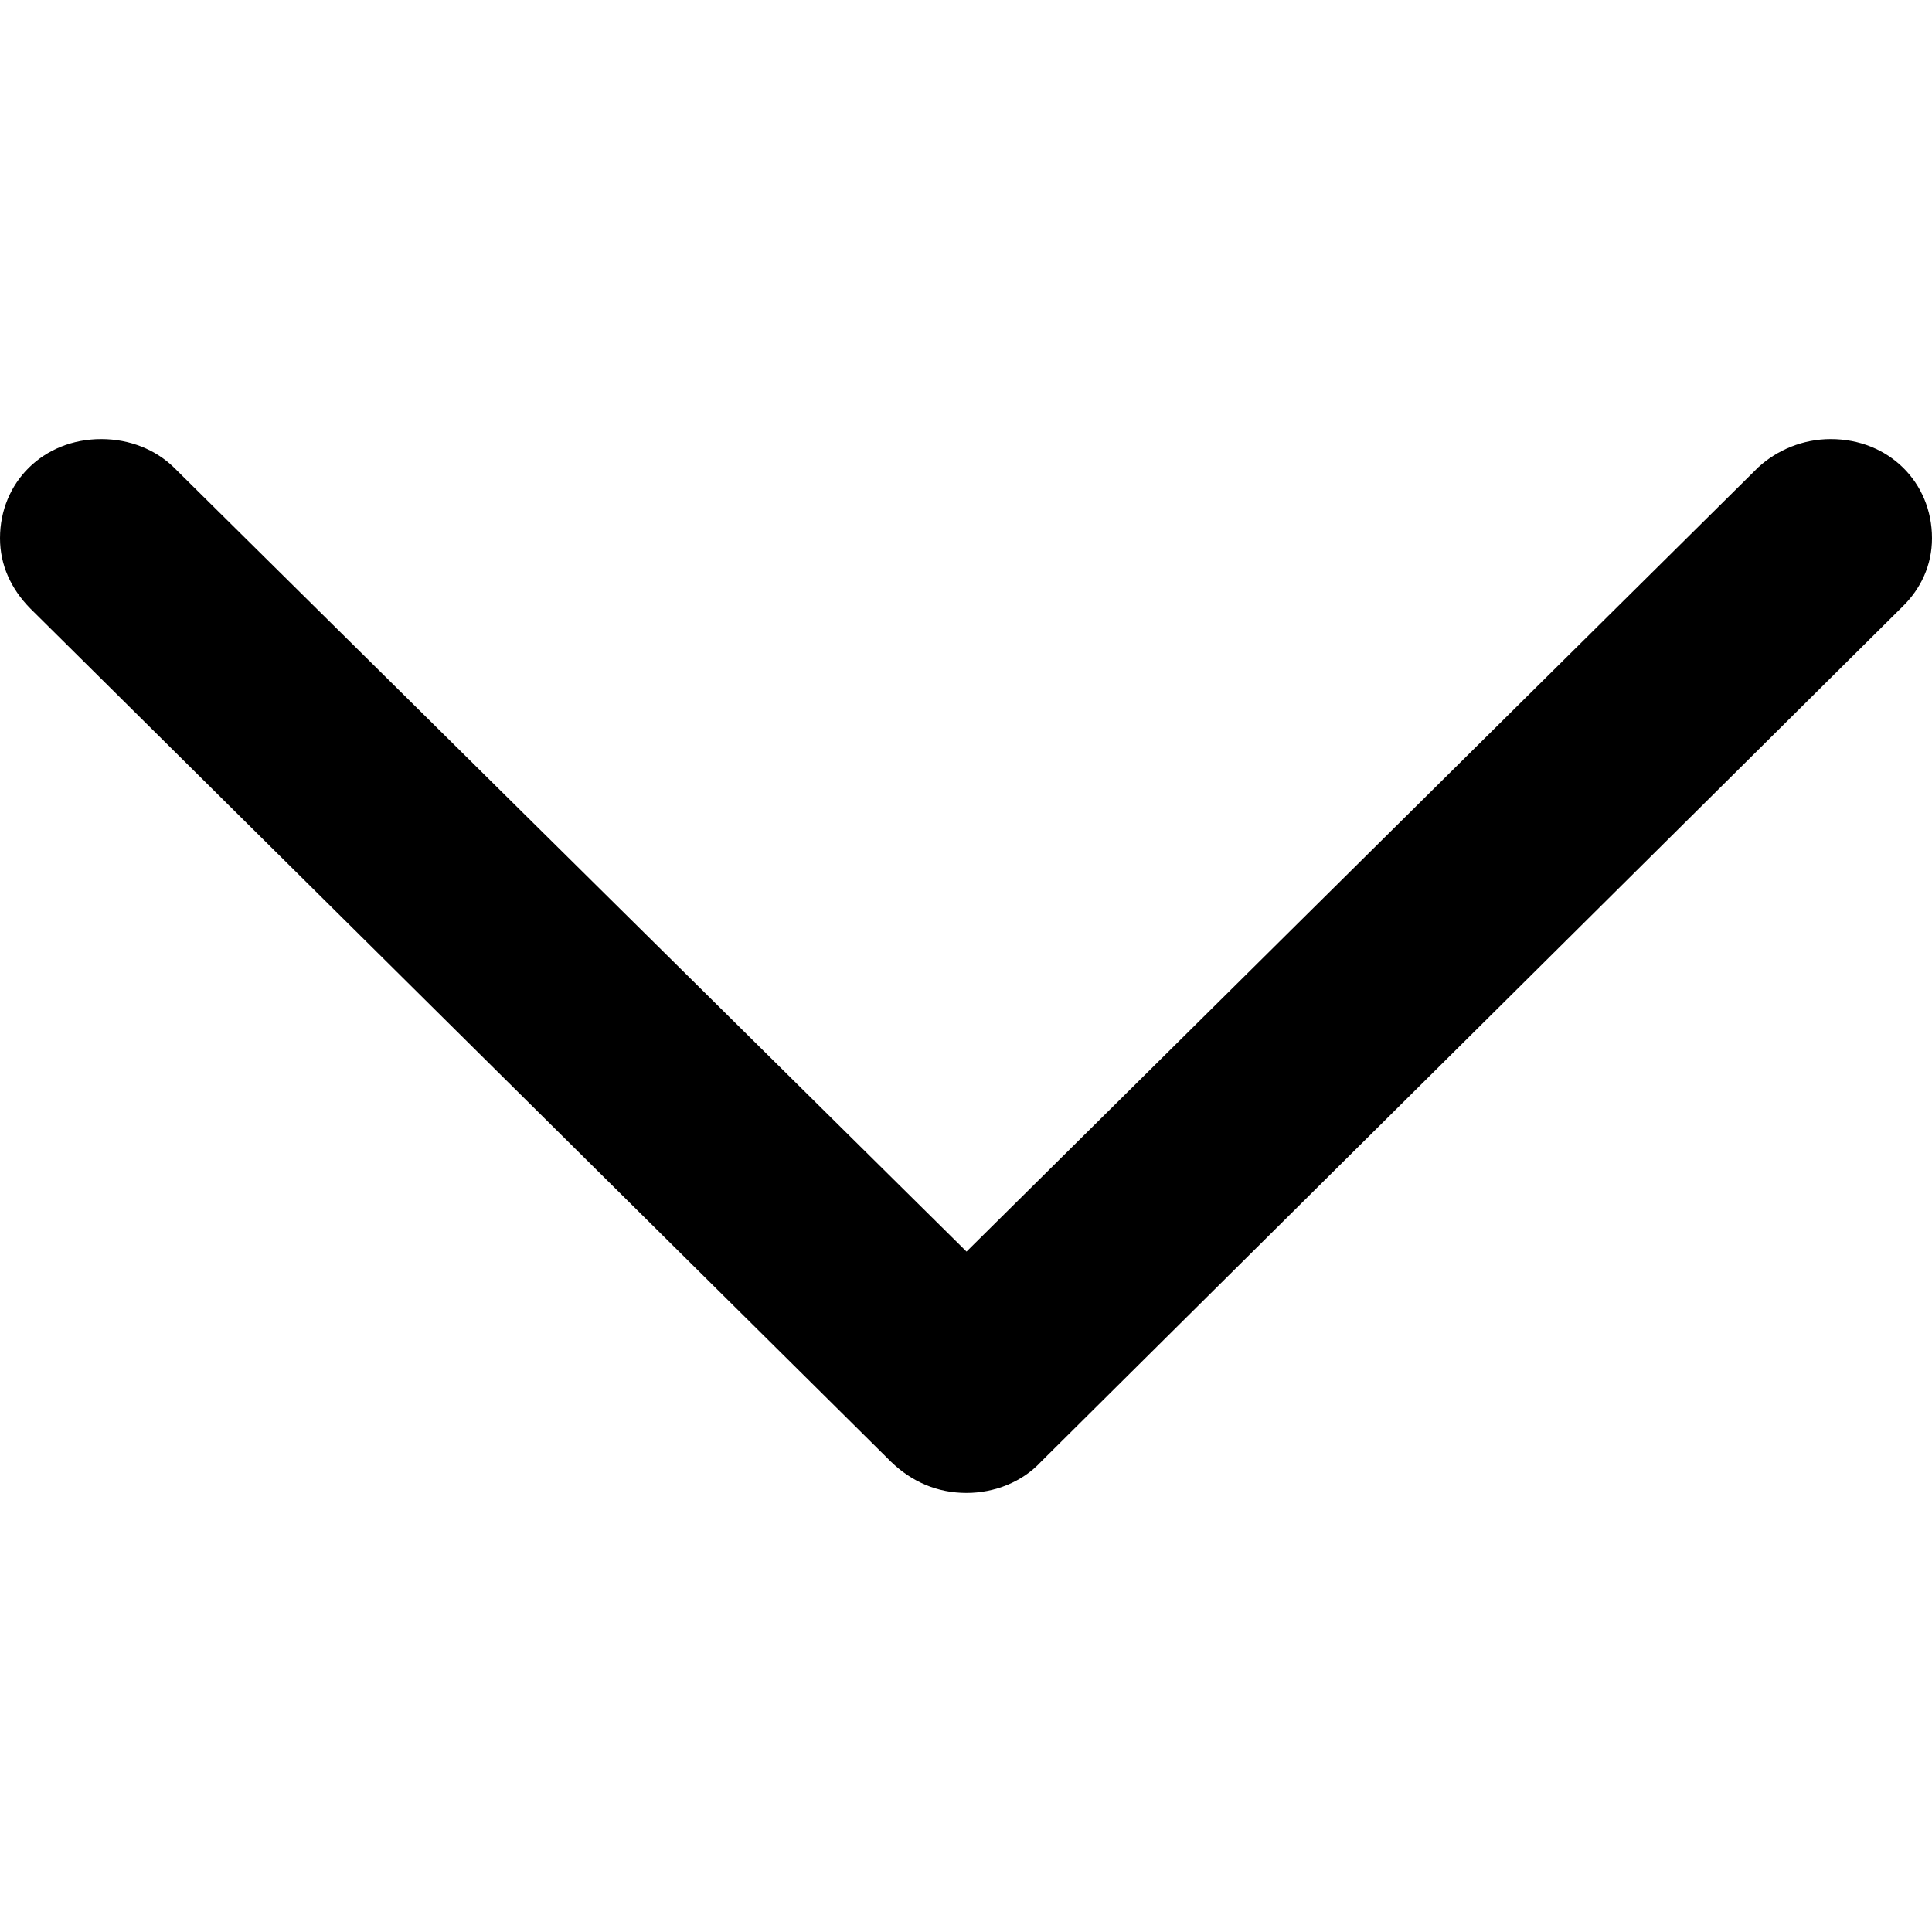
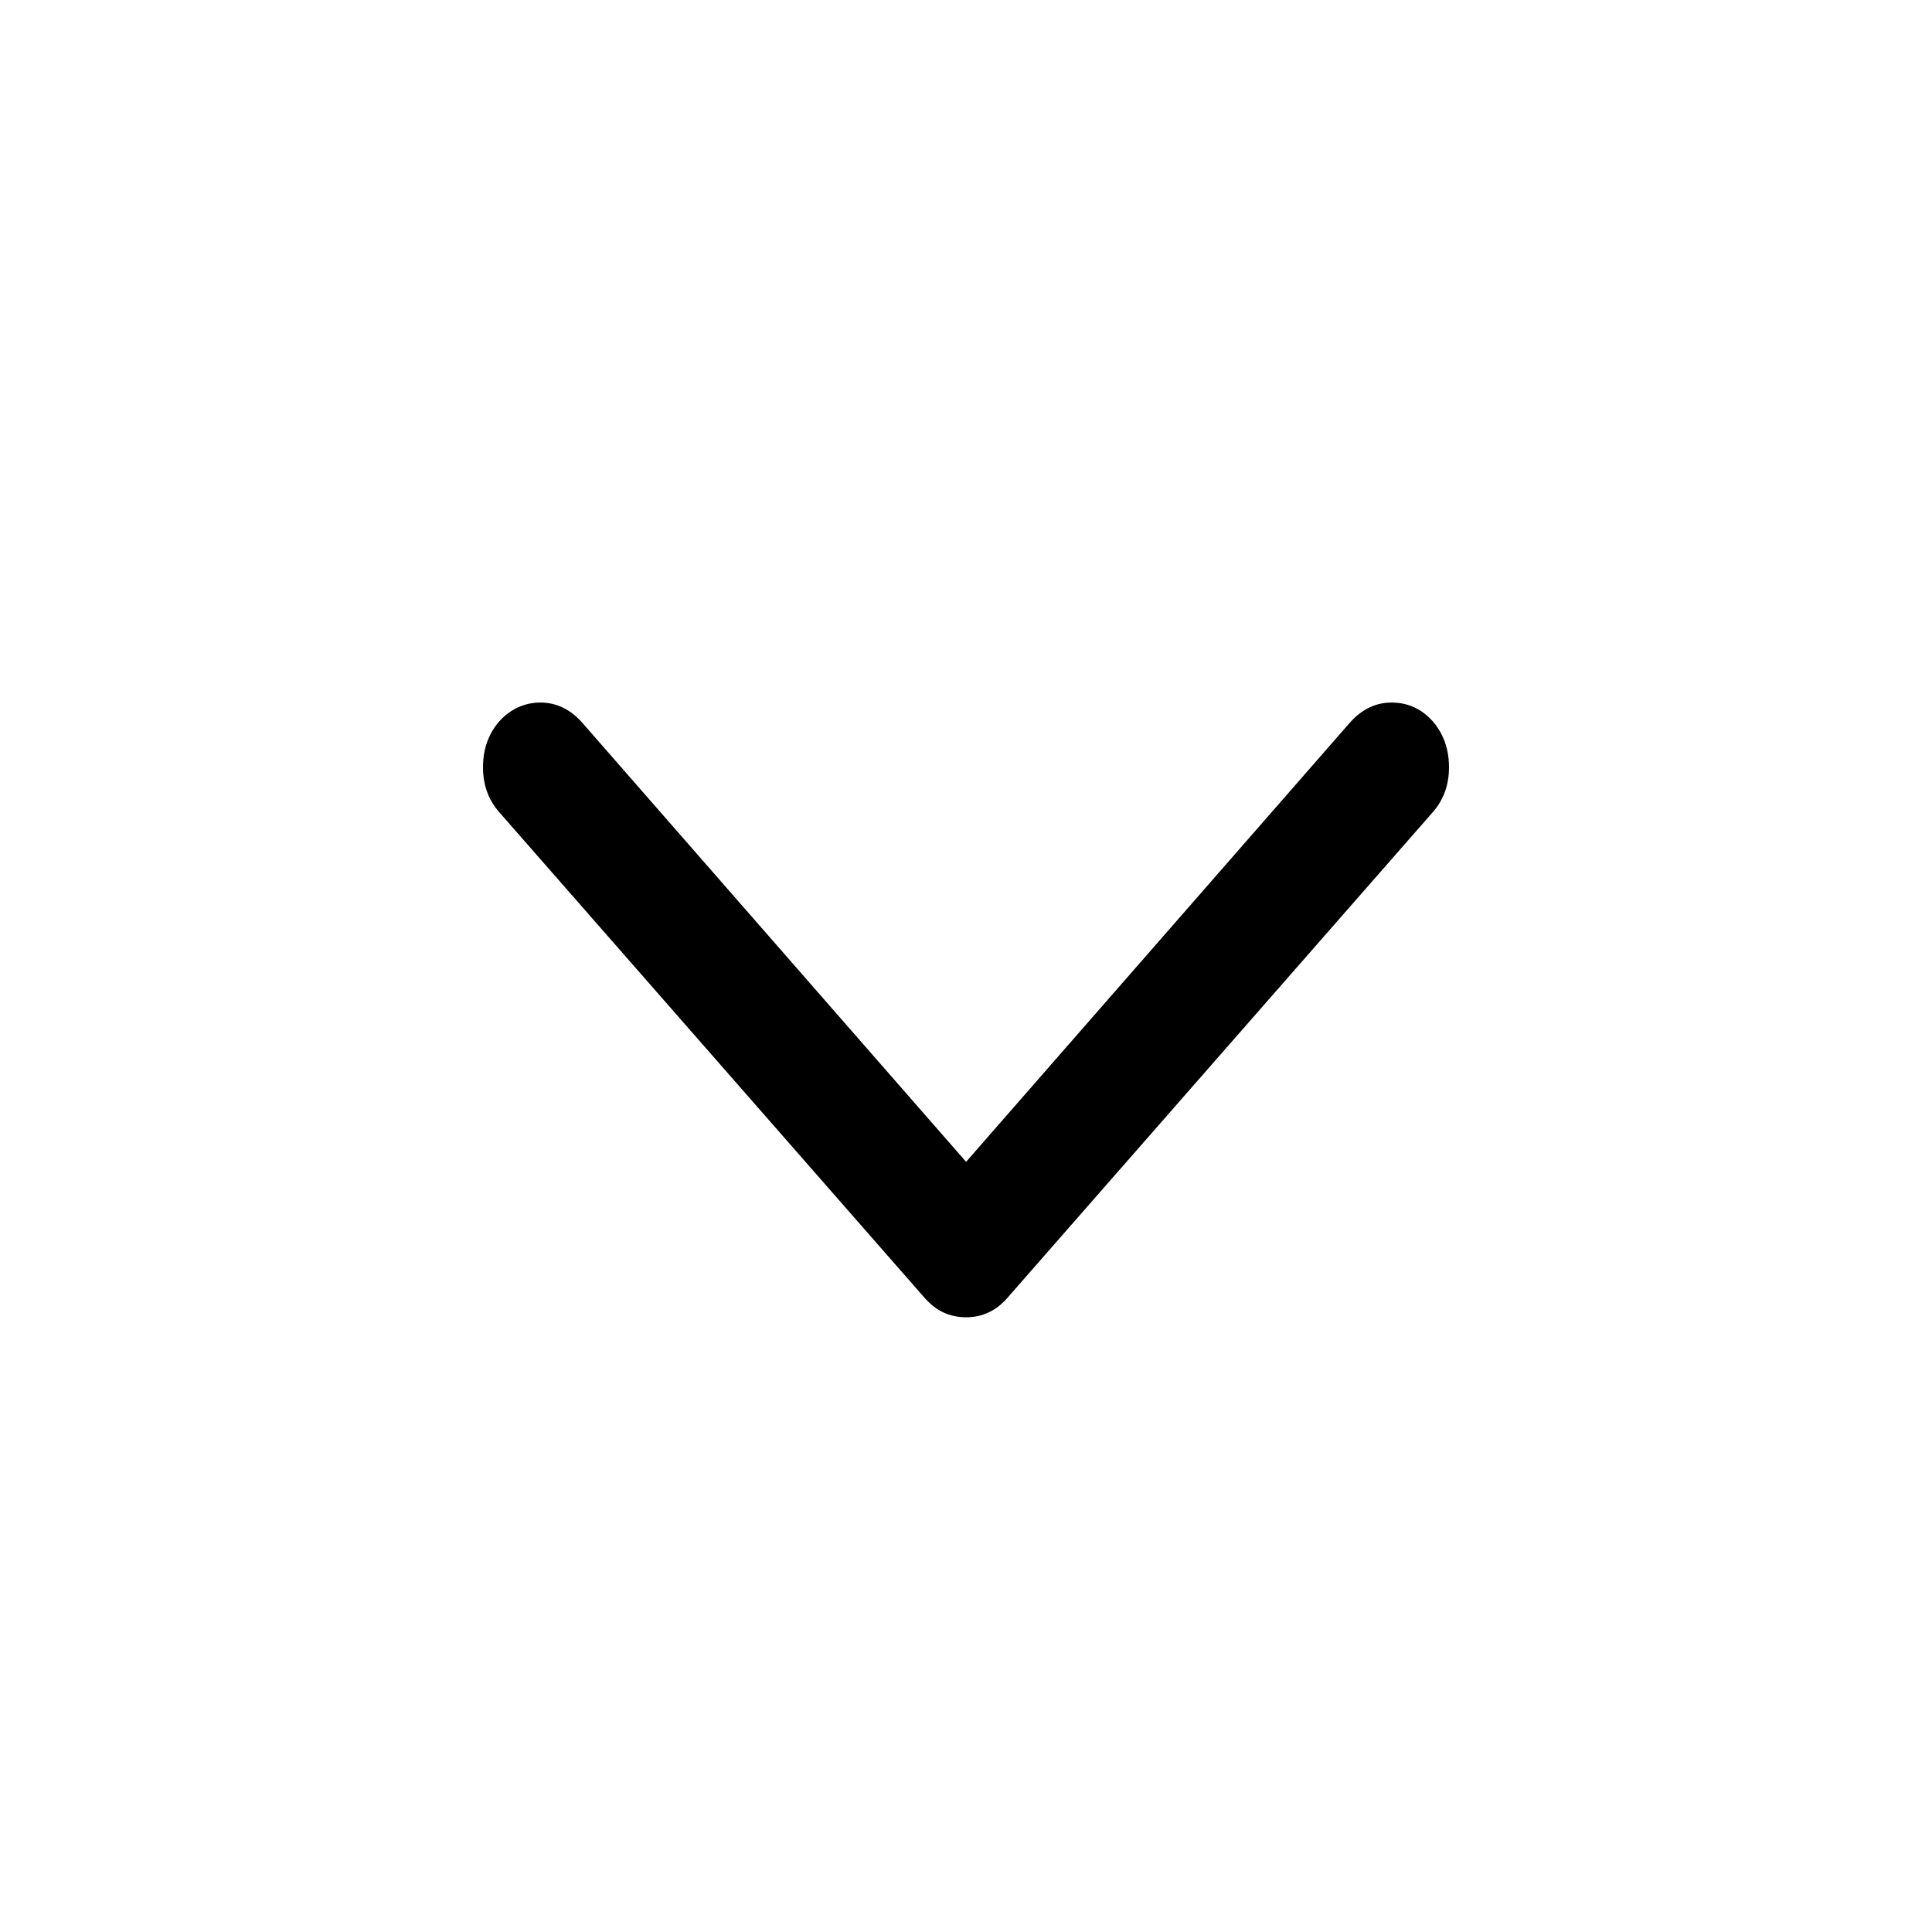
<svg xmlns="http://www.w3.org/2000/svg" viewBox="0 0 22 22">
-   <path d="M11.006,17 C11.323,17 11.64,16.877 11.855,16.644 L21.658,6.914 C21.873,6.706 22,6.436 22,6.129 C22,5.491 21.506,5 20.847,5 C20.531,5 20.239,5.123 20.024,5.319 L11.006,14.252 L1.976,5.319 C1.773,5.123 1.482,5 1.153,5 C0.494,5 0,5.491 0,6.129 C0,6.436 0.127,6.706 0.342,6.926 L10.145,16.644 C10.386,16.877 10.677,17 11.006,17 Z" />
+   <path fill-rule="evenodd" d="M11,15 C10.906,15 10.819,14.981 10.738,14.943 C10.657,14.904 10.582,14.843 10.511,14.759 L5.688,9.252 C5.563,9.112 5.5,8.94 5.5,8.738 C5.5,8.598 5.528,8.473 5.585,8.362 C5.641,8.252 5.72,8.164 5.82,8.098 C5.921,8.033 6.032,8 6.153,8 C6.331,8 6.487,8.073 6.621,8.219 L11.001,13.23 L15.38,8.219 C15.514,8.073 15.669,8 15.847,8 C15.972,8 16.084,8.033 16.183,8.098 C16.281,8.164 16.359,8.252 16.415,8.362 C16.472,8.473 16.5,8.598 16.5,8.738 C16.5,8.94 16.437,9.112 16.312,9.252 L11.489,14.759 C11.419,14.843 11.344,14.904 11.263,14.942 C11.182,14.981 11.095,15 11,15 Z" />
</svg>
